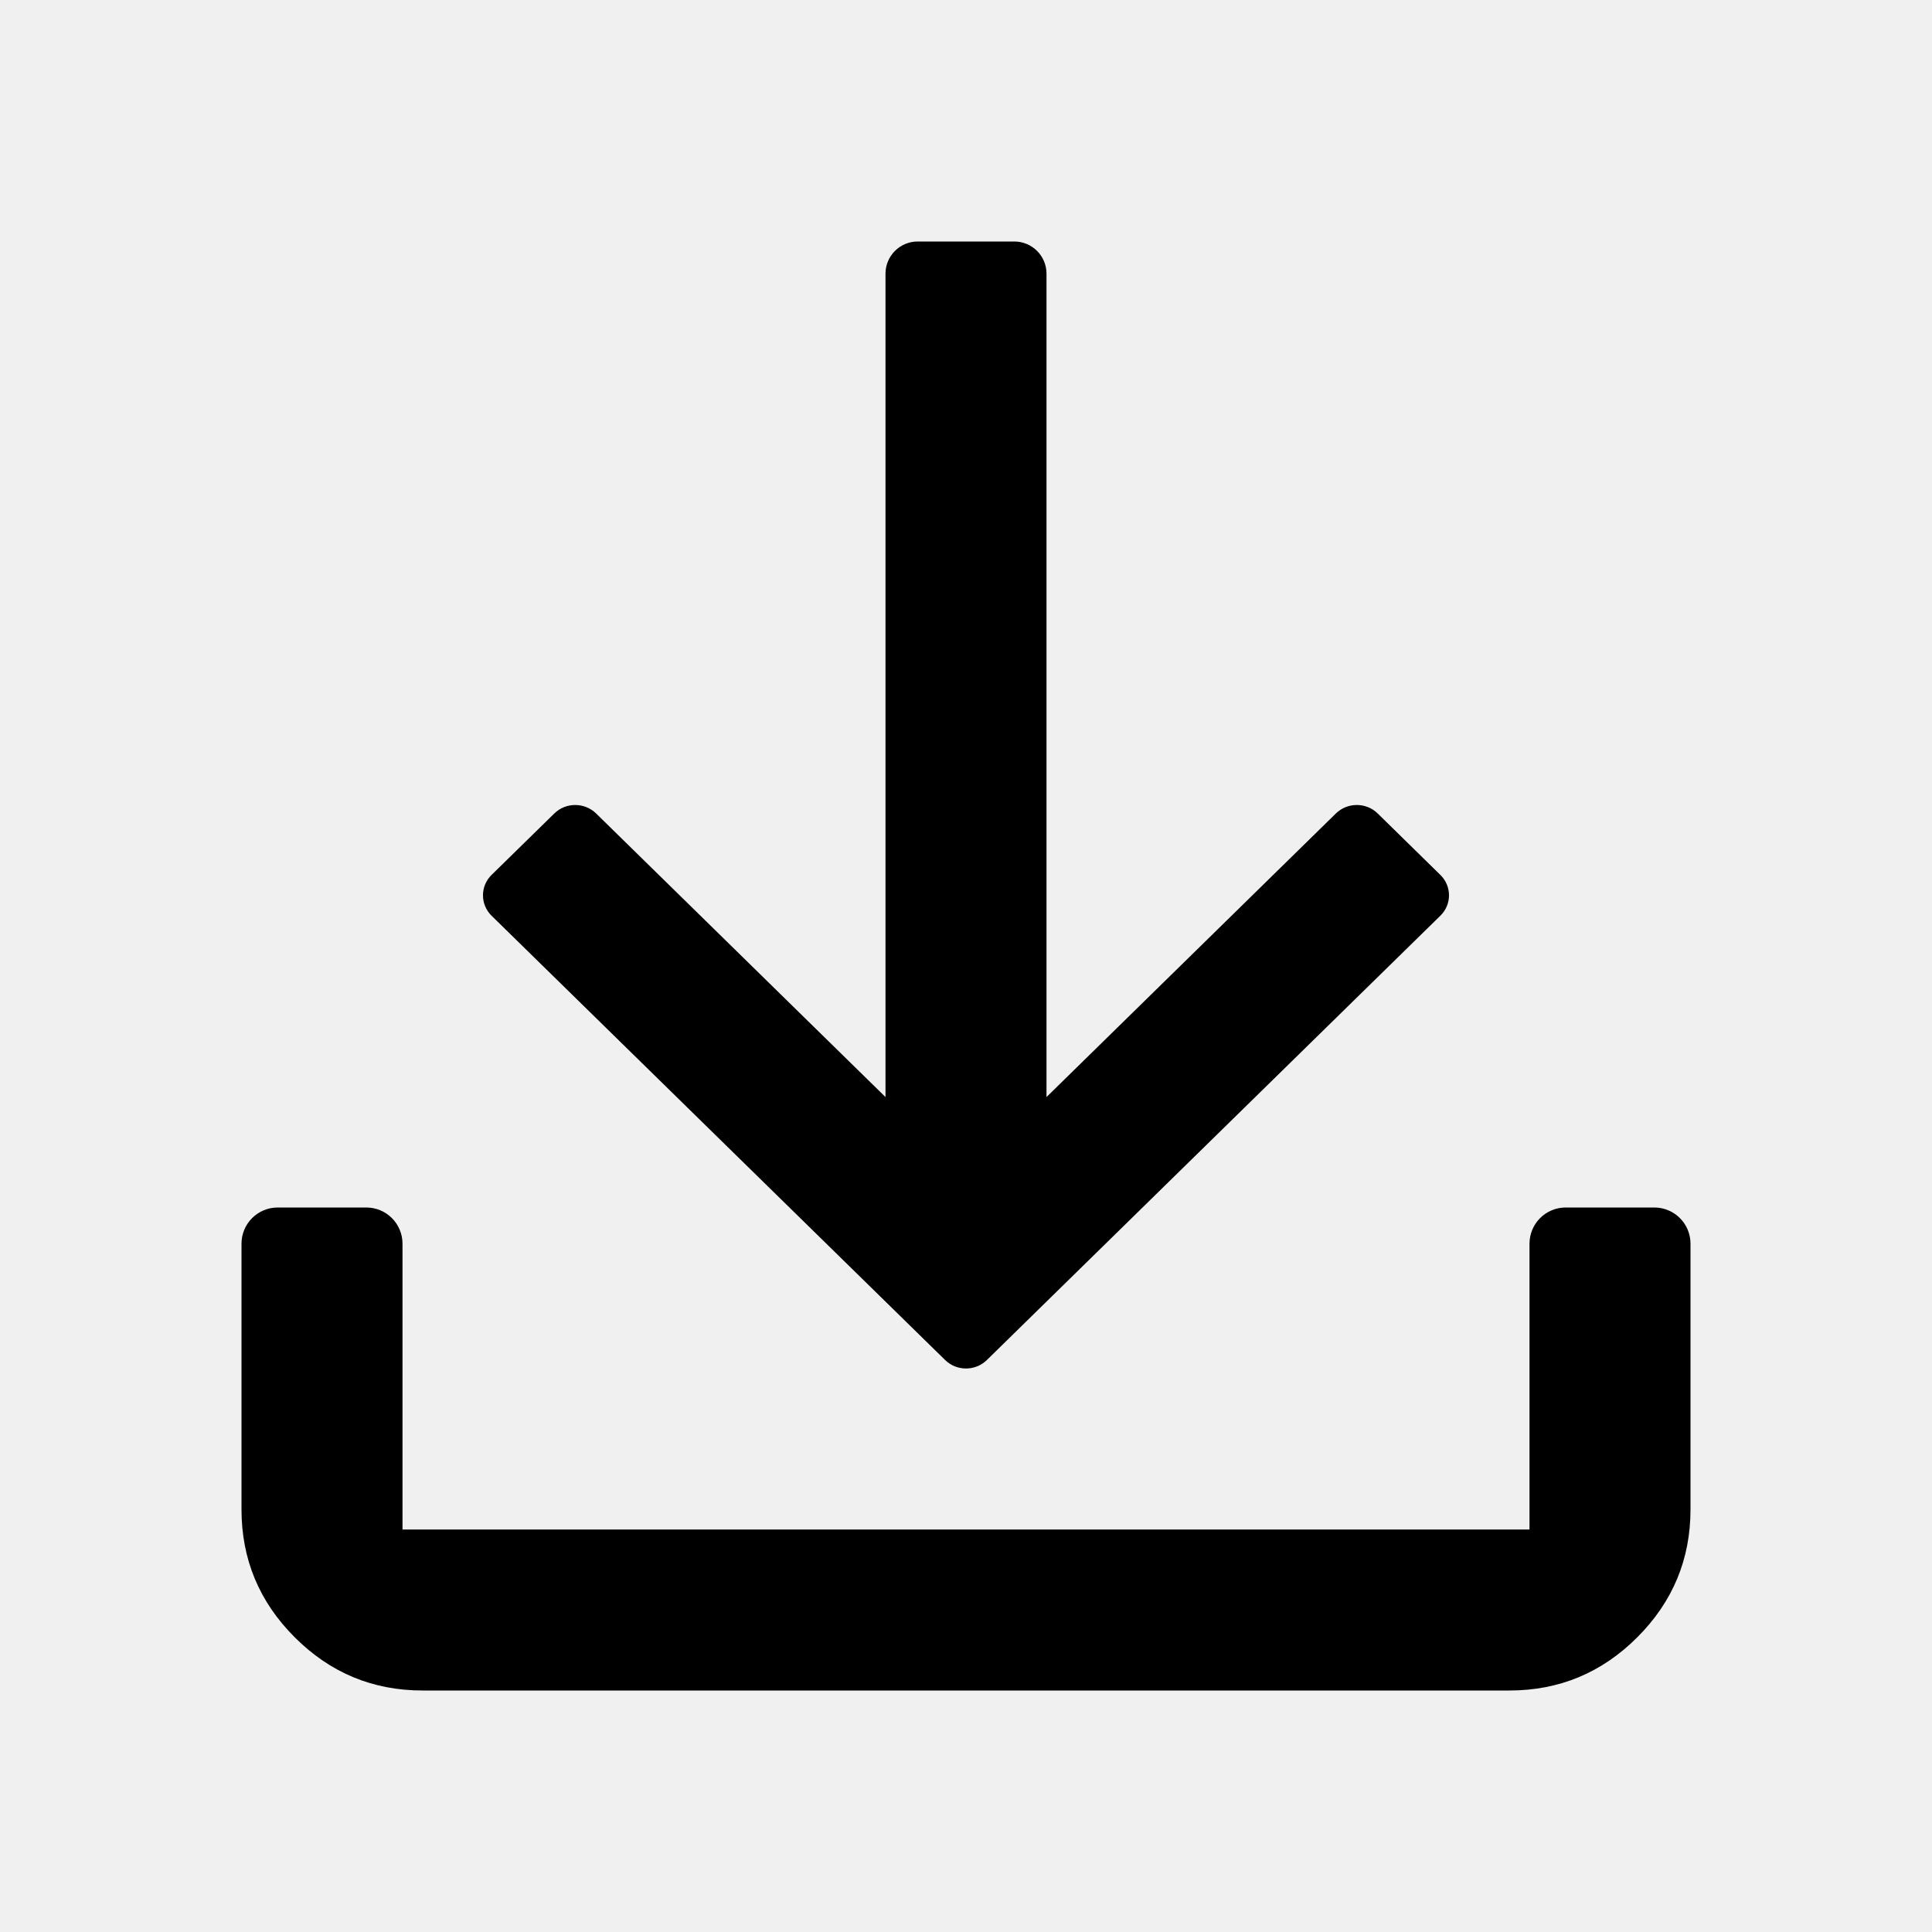
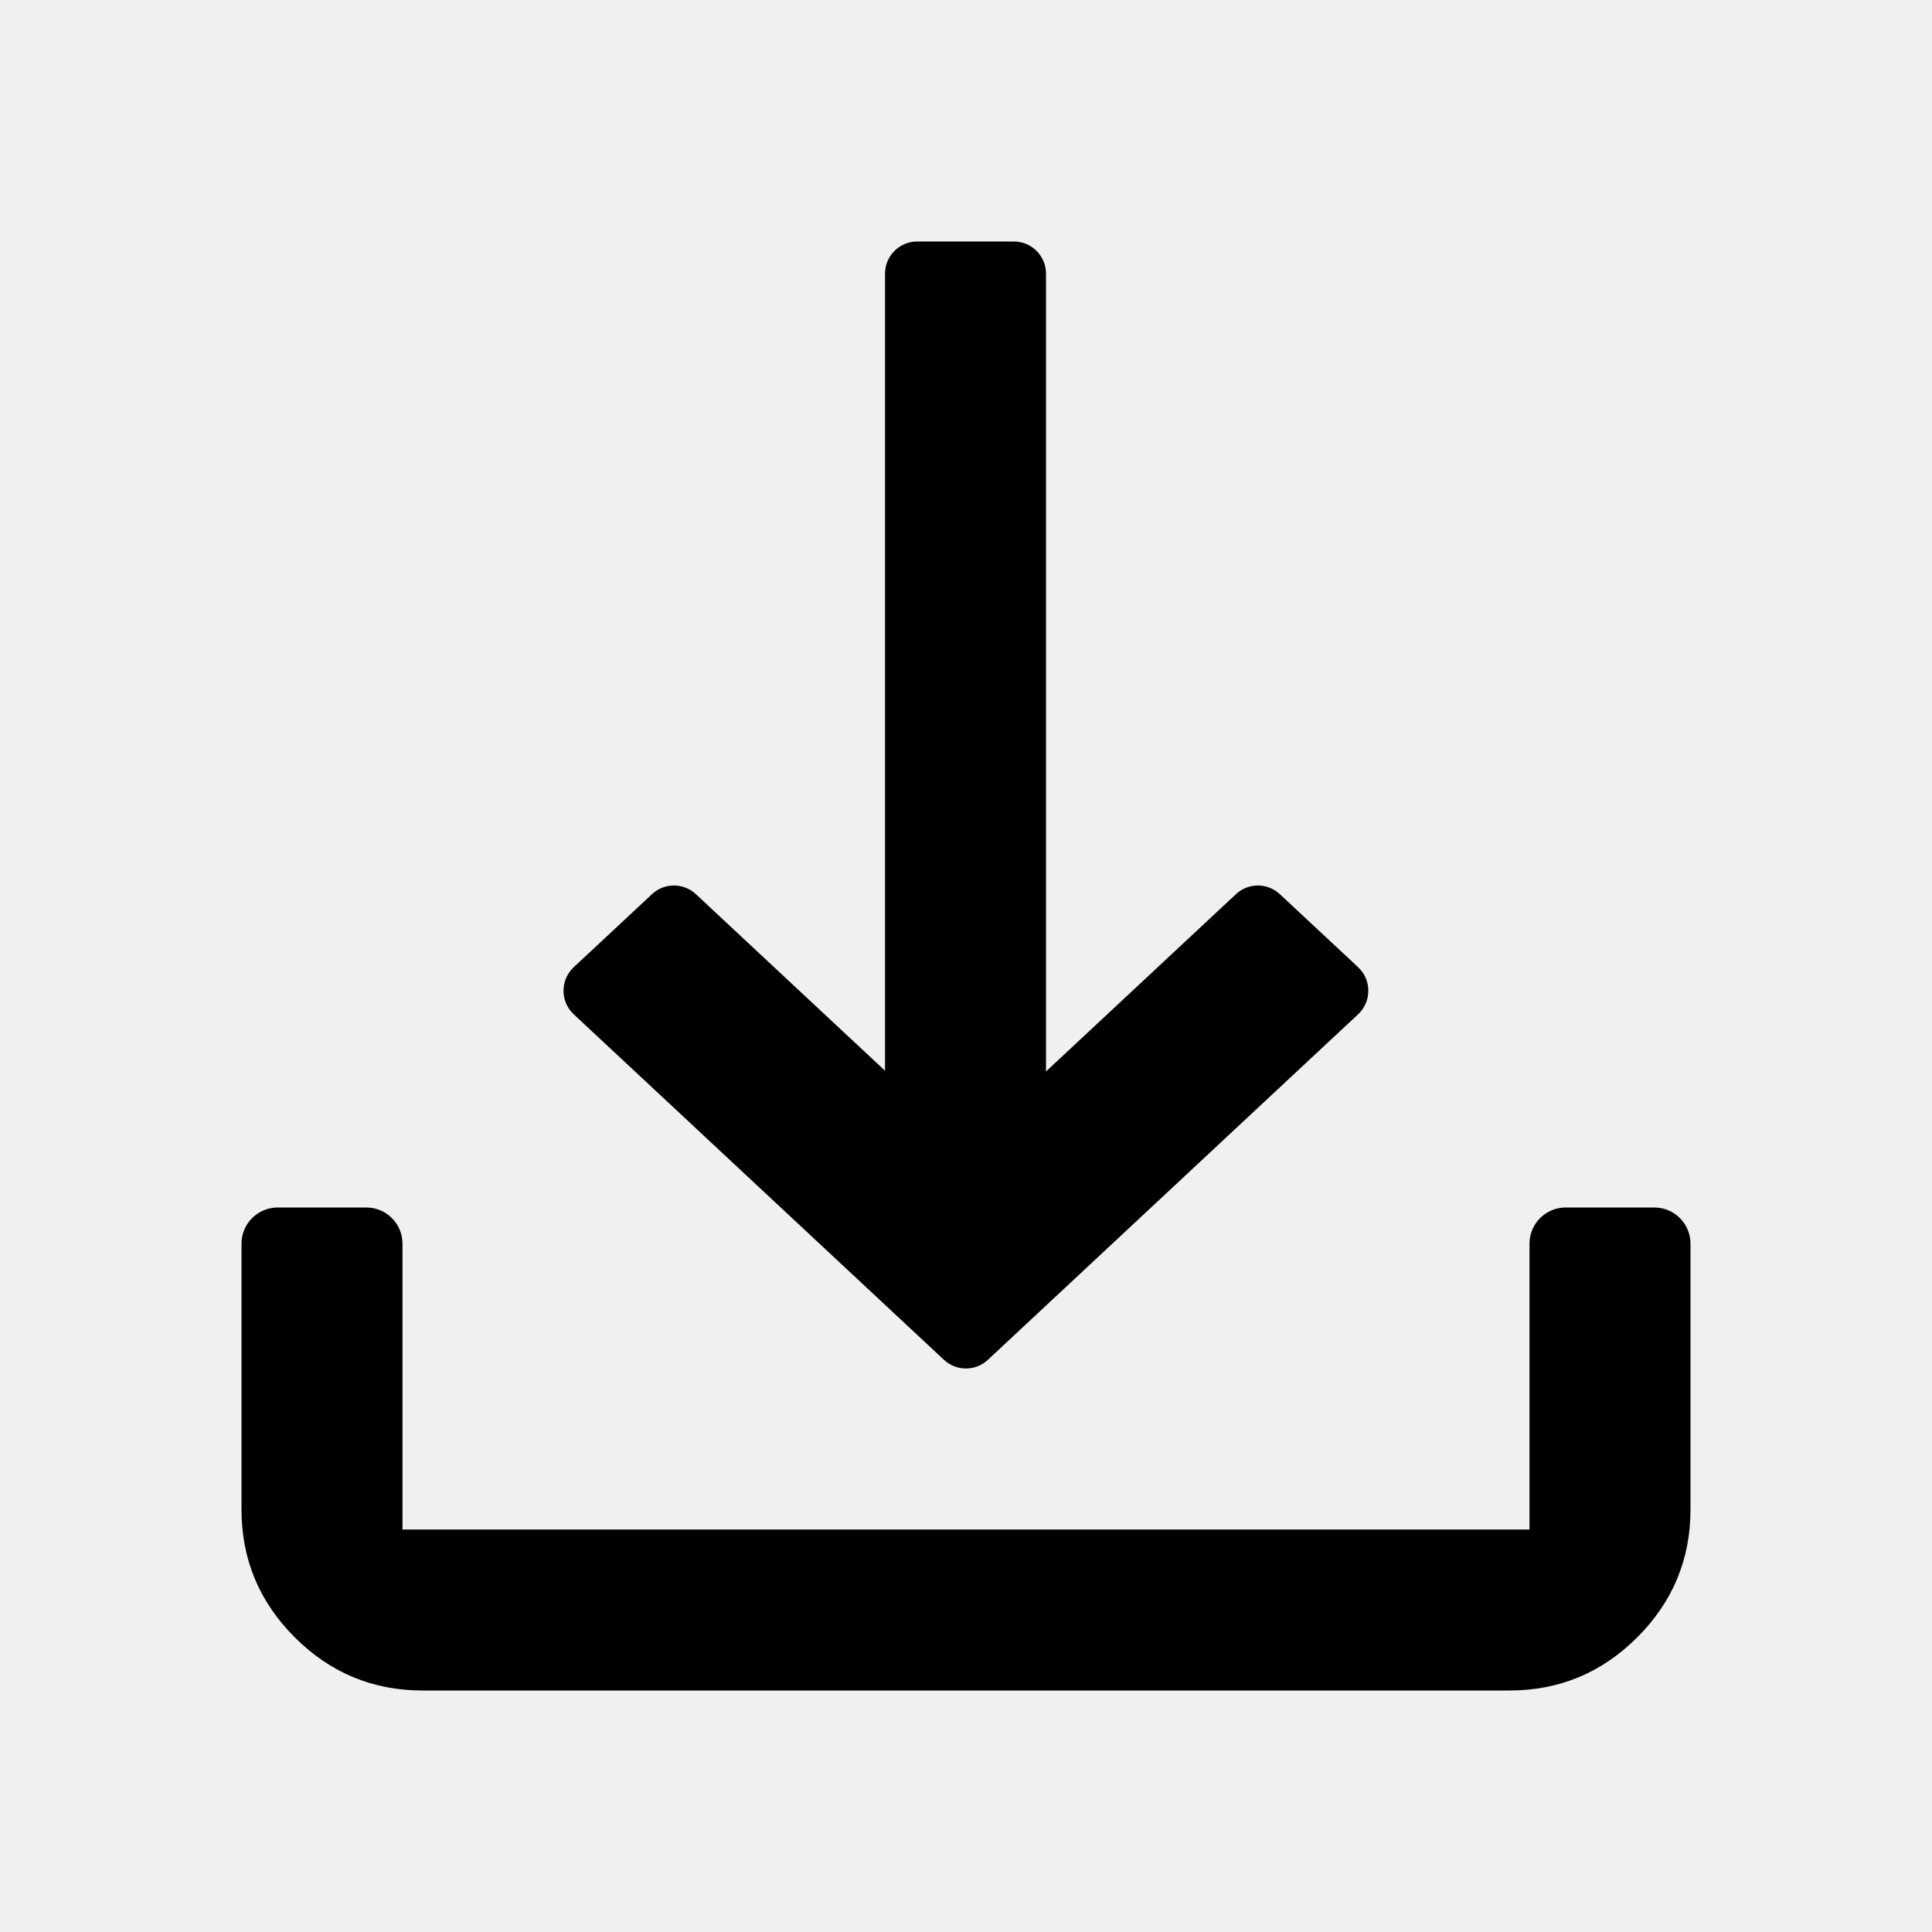
<svg xmlns="http://www.w3.org/2000/svg" width="24" height="24" viewBox="0 0 24 24" fill="none">
  <g clip-path="url(#clip0_11813_57823)">
-     <path d="M3.661 20.339C4.102 20.78 4.631 21 5.25 21H18.75C19.369 21 19.898 20.78 20.339 20.339C20.78 19.898 21 19.369 21 18.75V15.45C21 15.201 20.799 15 20.55 15H19.45C19.201 15 19 15.201 19 15.45V19H5V15.45C5 15.201 4.799 15 4.55 15H3.45C3.201 15 3 15.201 3 15.45V18.75C3 19.369 3.22 19.898 3.661 20.339Z" fill="black" />
-     <path d="M11 13.628V3.4C11 3.179 11.179 3 11.4 3H12.6C12.821 3 13 3.179 13 3.4L13 13.628L16.595 10.105C16.739 9.965 16.971 9.965 17.114 10.105L17.892 10.868C18.036 11.008 18.036 11.236 17.892 11.376L12.259 16.895C12.116 17.035 11.884 17.035 11.741 16.895L6.107 11.376C5.964 11.236 5.964 11.008 6.107 10.868L6.886 10.105C7.029 9.965 7.261 9.965 7.405 10.105L11 13.628Z" fill="black" />
+     <path d="M10.994 3.4C10.994 3.179 11.173 3 11.394 3H12.594C12.815 3 12.994 3.179 12.994 3.4V13.31L15.353 11.108C15.507 10.964 15.745 10.964 15.899 11.108L16.871 12.015C17.04 12.173 17.04 12.441 16.871 12.6L12.272 16.892C12.118 17.036 11.88 17.036 11.726 16.892L7.127 12.6C6.958 12.441 6.958 12.173 7.127 12.015L8.099 11.108C8.252 10.964 8.491 10.964 8.645 11.108L10.994 13.301V3.4Z" fill="black" />
+     <path d="M5.25 21C4.631 21 4.102 20.78 3.661 20.339C3.22 19.898 3 19.369 3 18.75V15.45C3 15.201 3.201 15 3.45 15H4.55C4.799 15 5 15.201 5 15.45V19H19V15.45C19 15.201 19.201 15 19.45 15H20.55C20.799 15 21 15.201 21 15.45V18.75C21 19.369 20.78 19.898 20.339 20.339C19.898 20.78 19.369 21 18.75 21H5.25Z" fill="black" />
  </g>
  <defs>
    <clipPath id="clip0_11813_57823">
      <rect width="24" height="24" fill="white" />
    </clipPath>
  </defs>
</svg>
